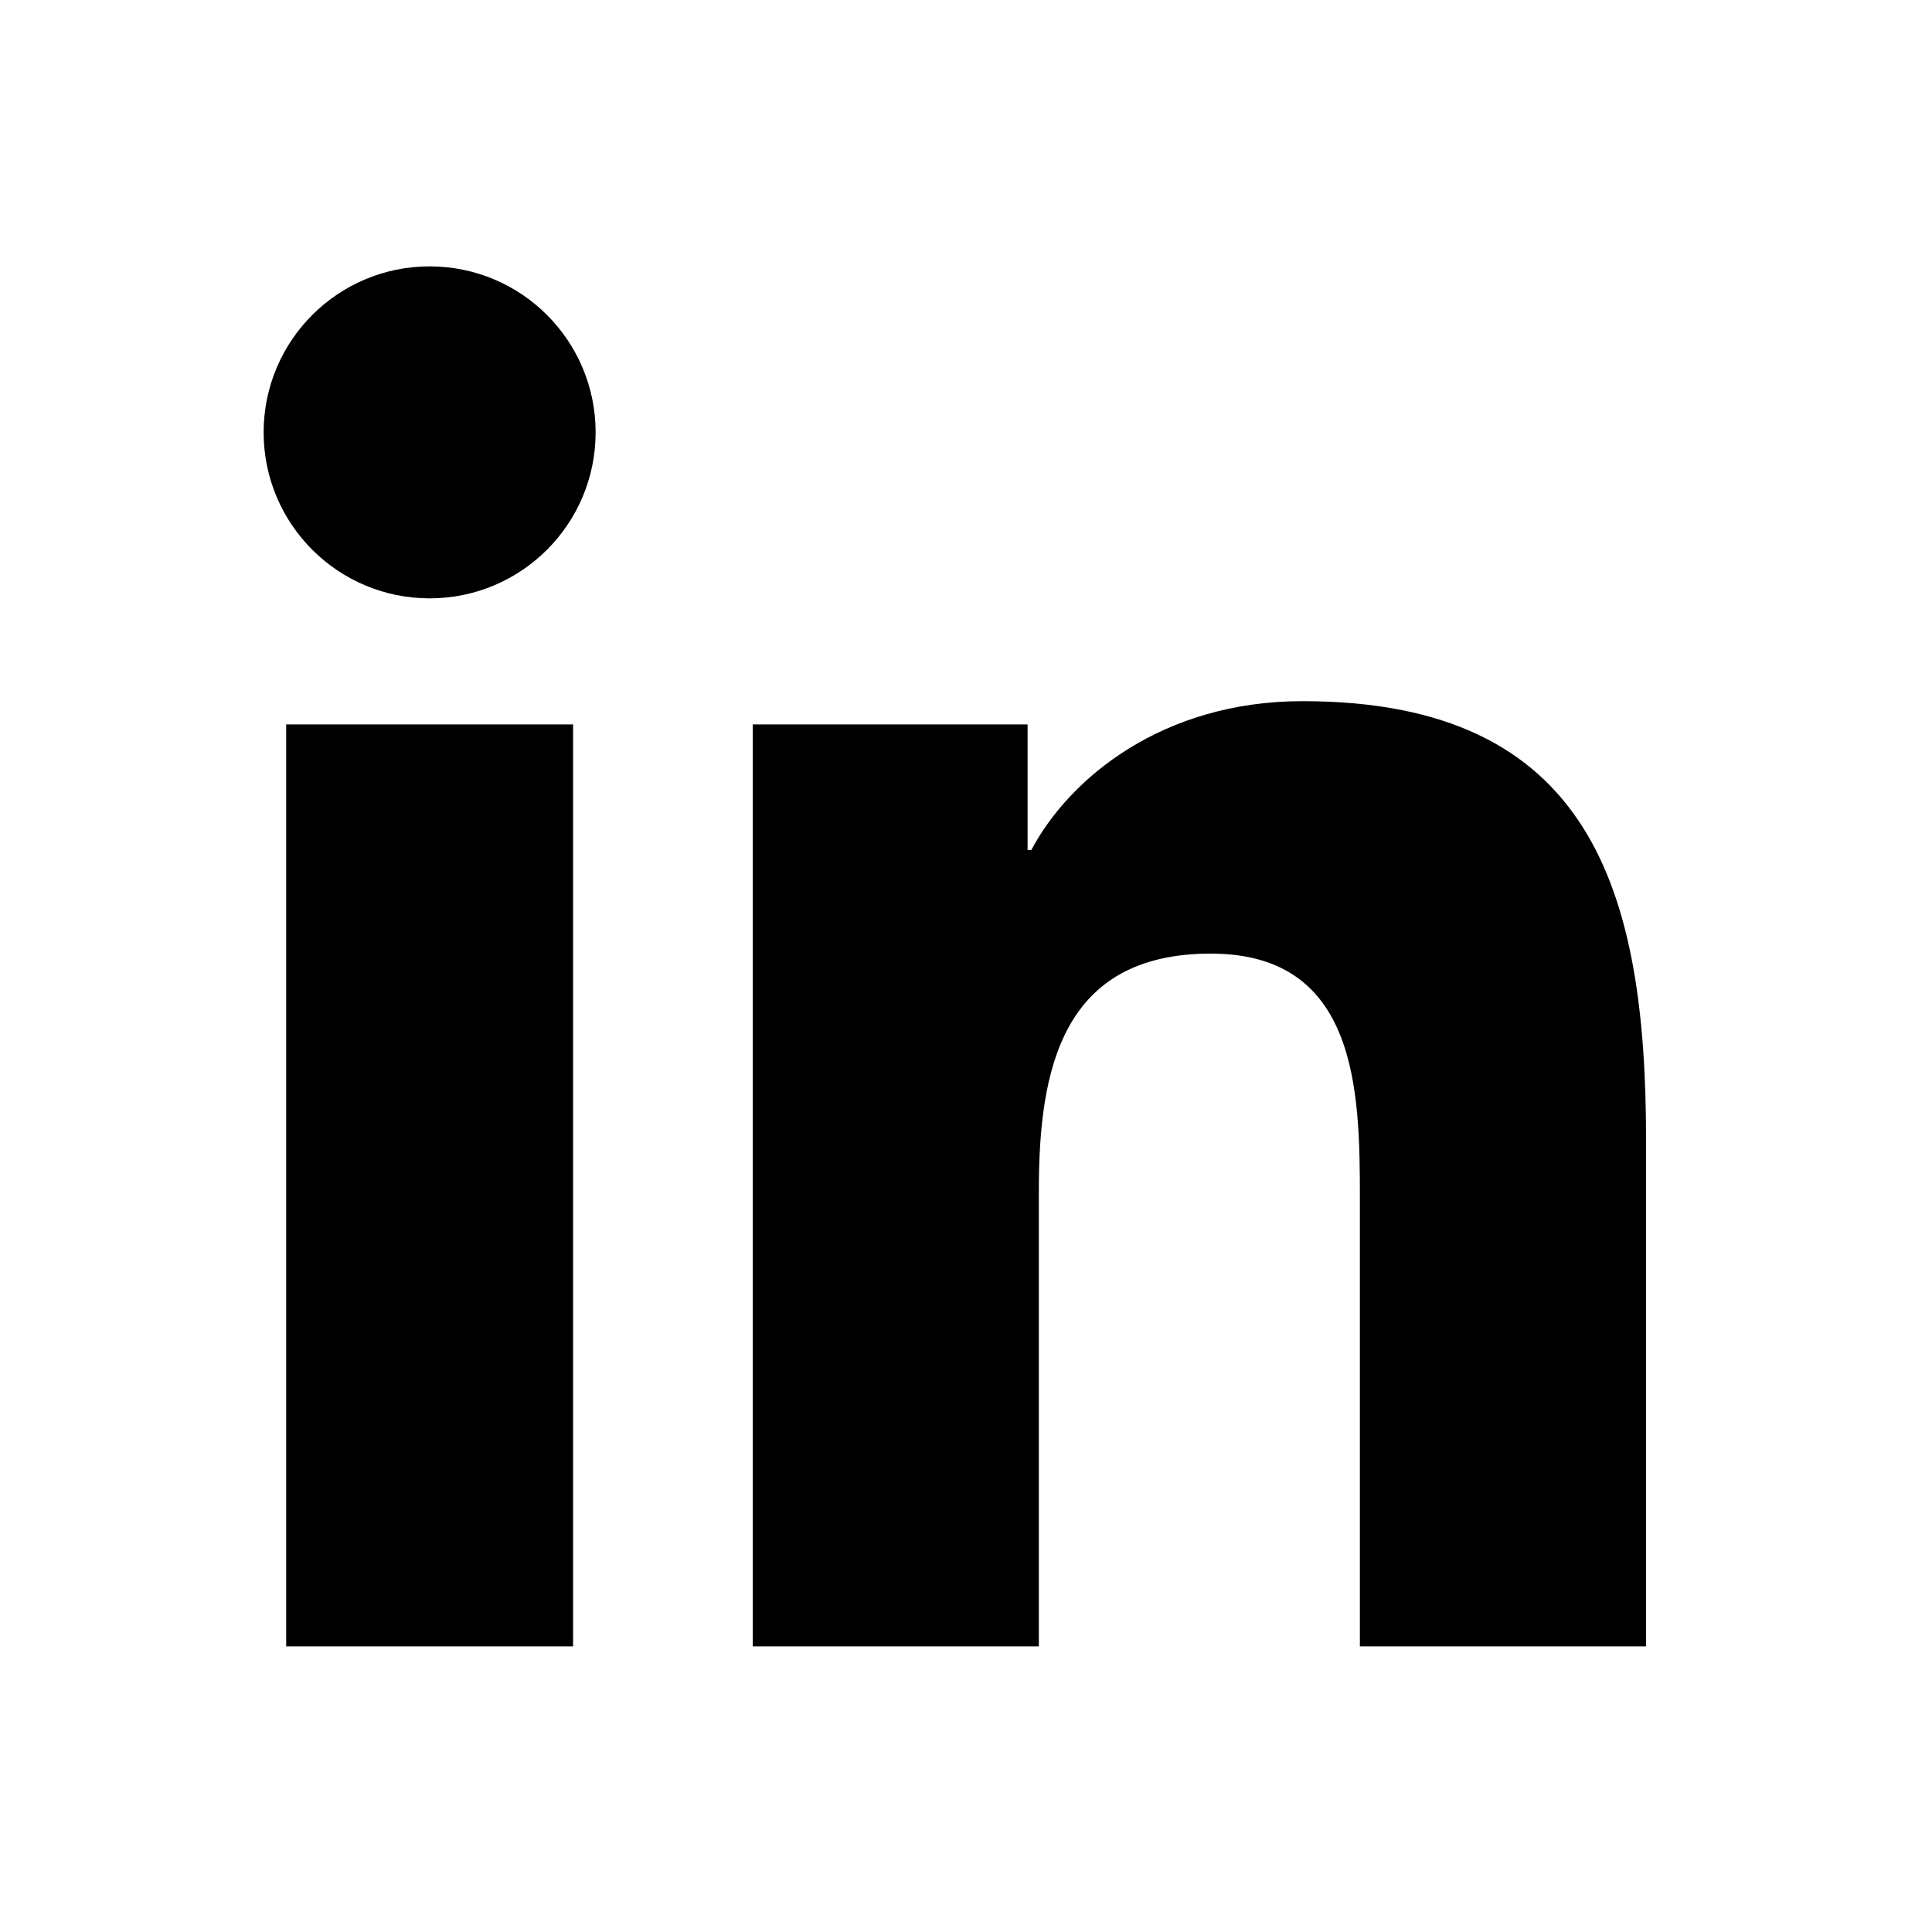
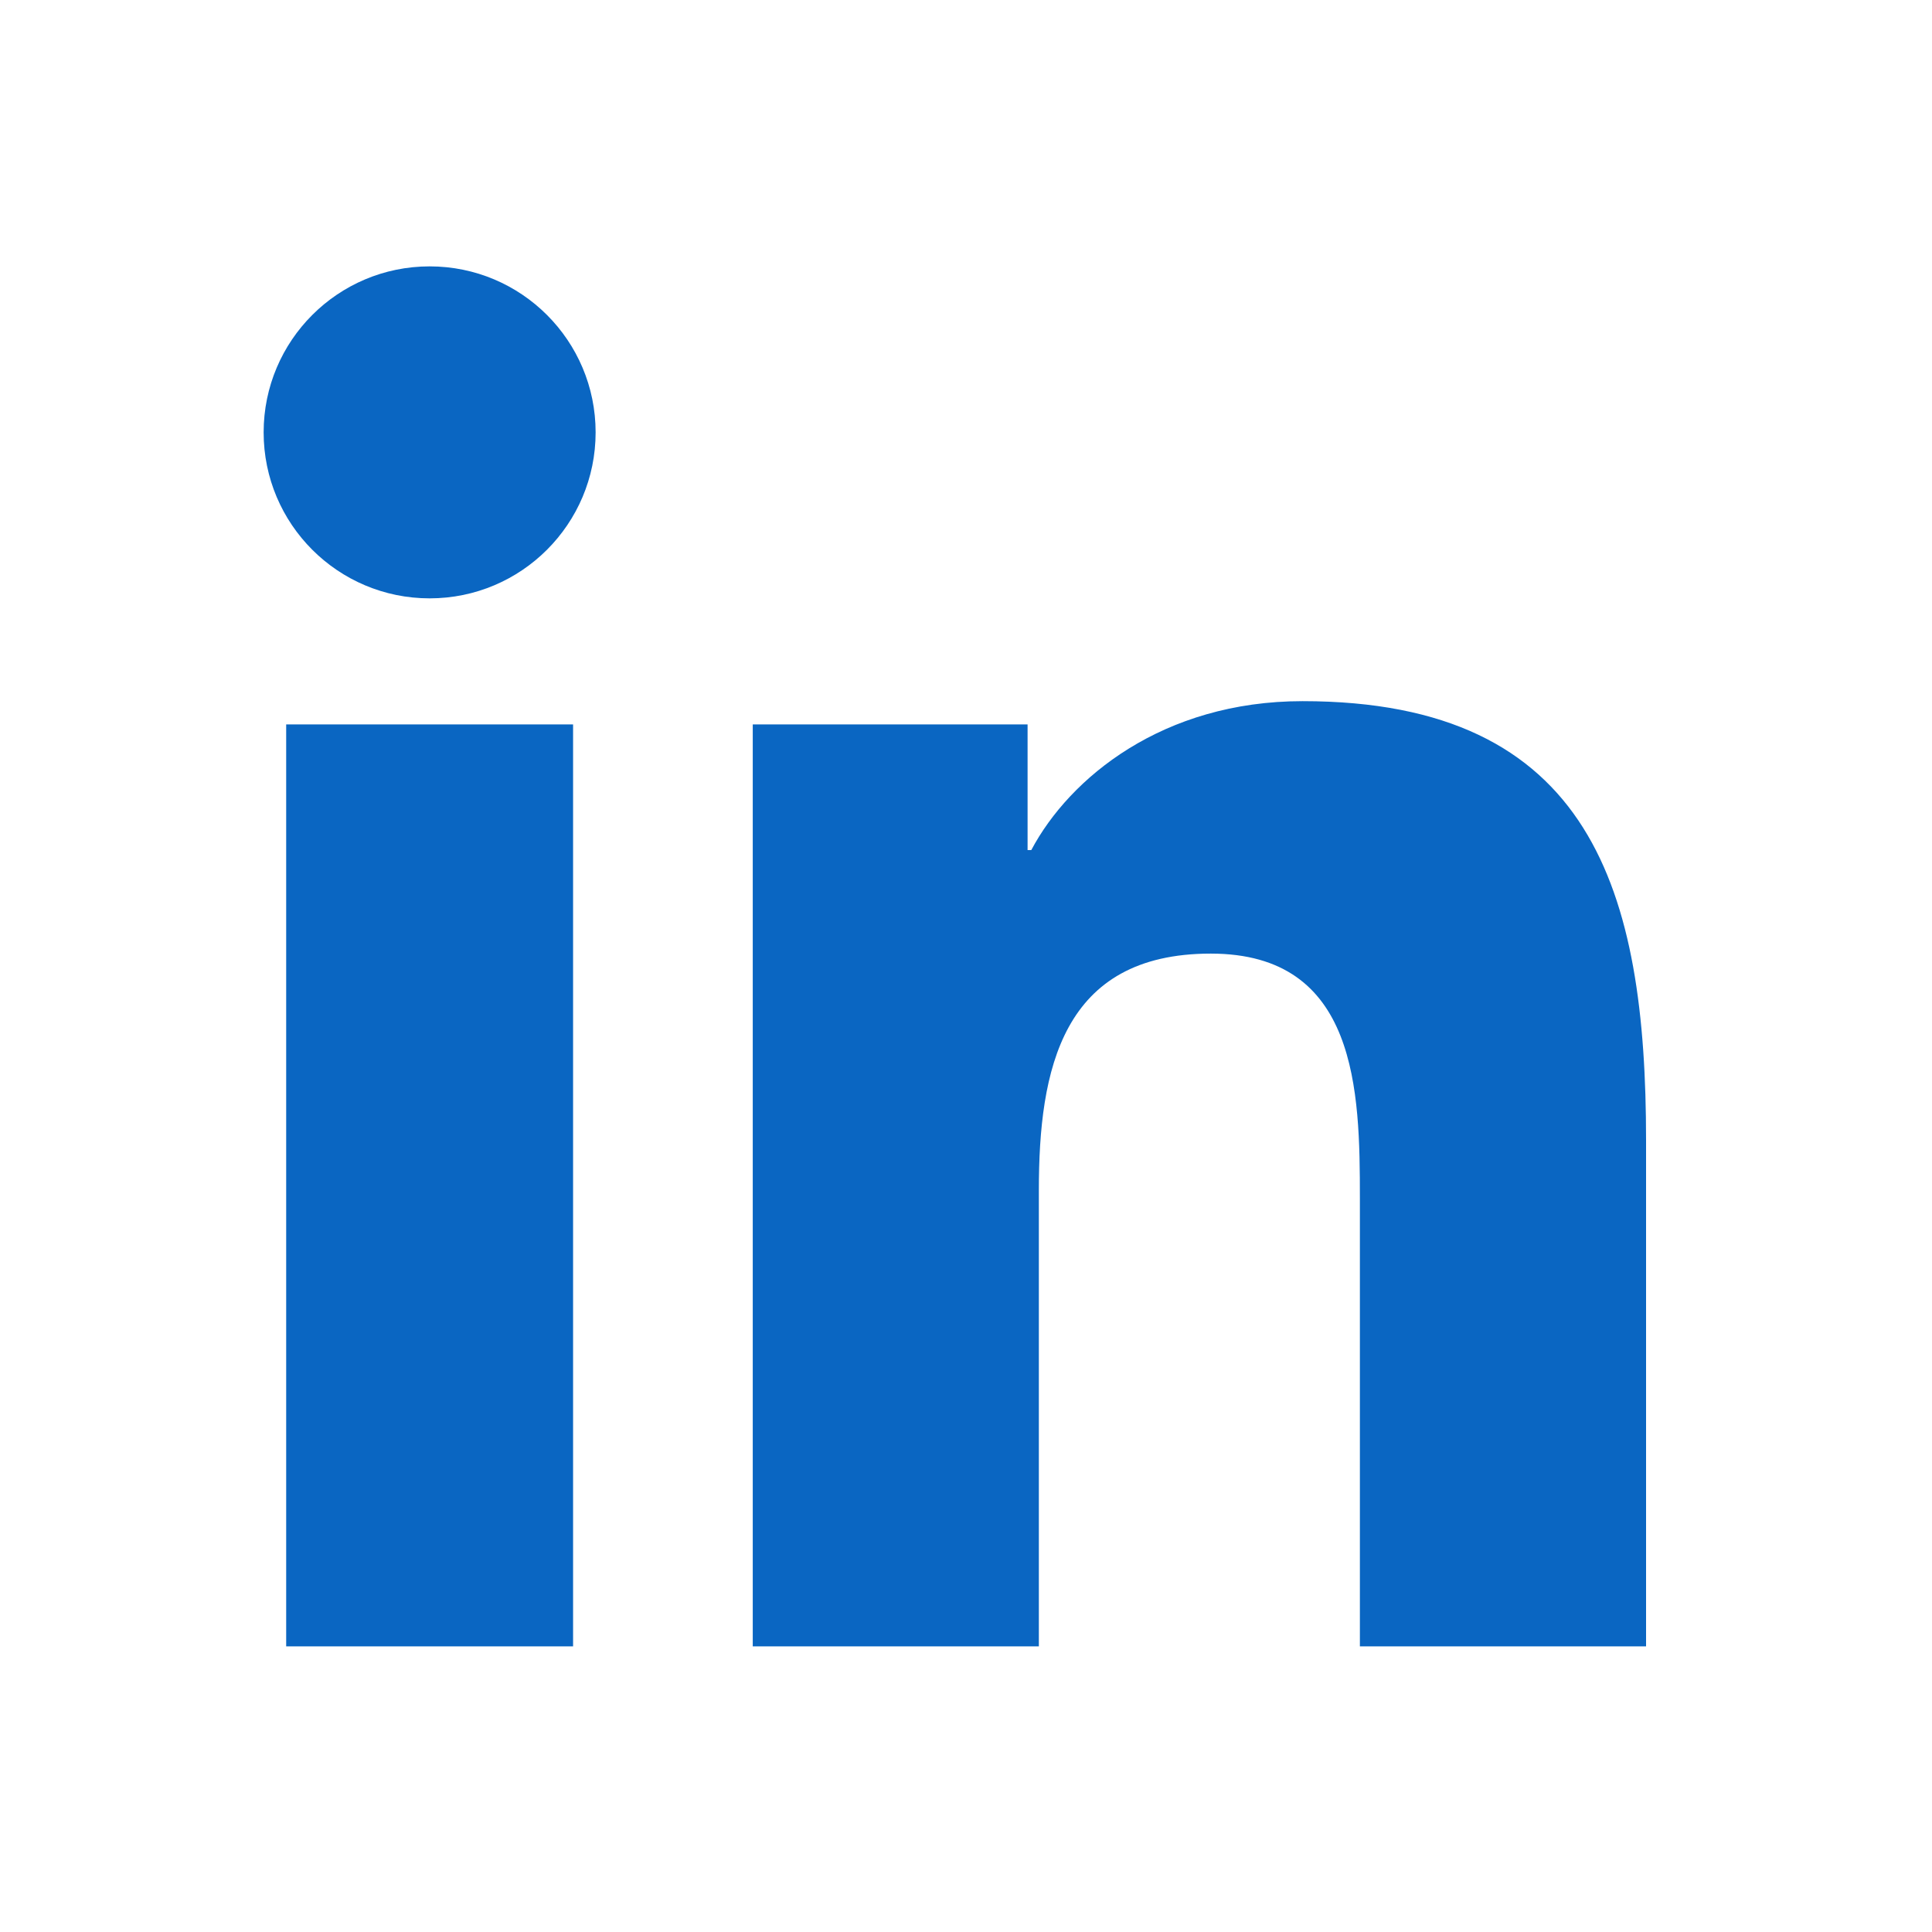
- <svg xmlns="http://www.w3.org/2000/svg" role="img" viewBox="0 0 24 24">
+ <svg xmlns="http://www.w3.org/2000/svg" fill="#0A66C2" role="img" viewBox="0 0 24 24">
  <path d="M20.447 20.452h-3.554v-5.569c0-1.328-.027-3.037-1.852-3.037-1.853 0-2.136 1.445-2.136 2.939v5.667H9.351V8.999h3.414v1.561h.046c.477-.9 1.637-1.85 3.37-1.85 3.601 0 4.267 2.37 4.267 5.455v6.287zM5.337 7.433a2.062 2.062 0 1 1 0-4.124 2.062 2.062 0 0 1 0 4.124zM3.555 20.452h3.564V8.999H3.555v11.453z" />
</svg>
